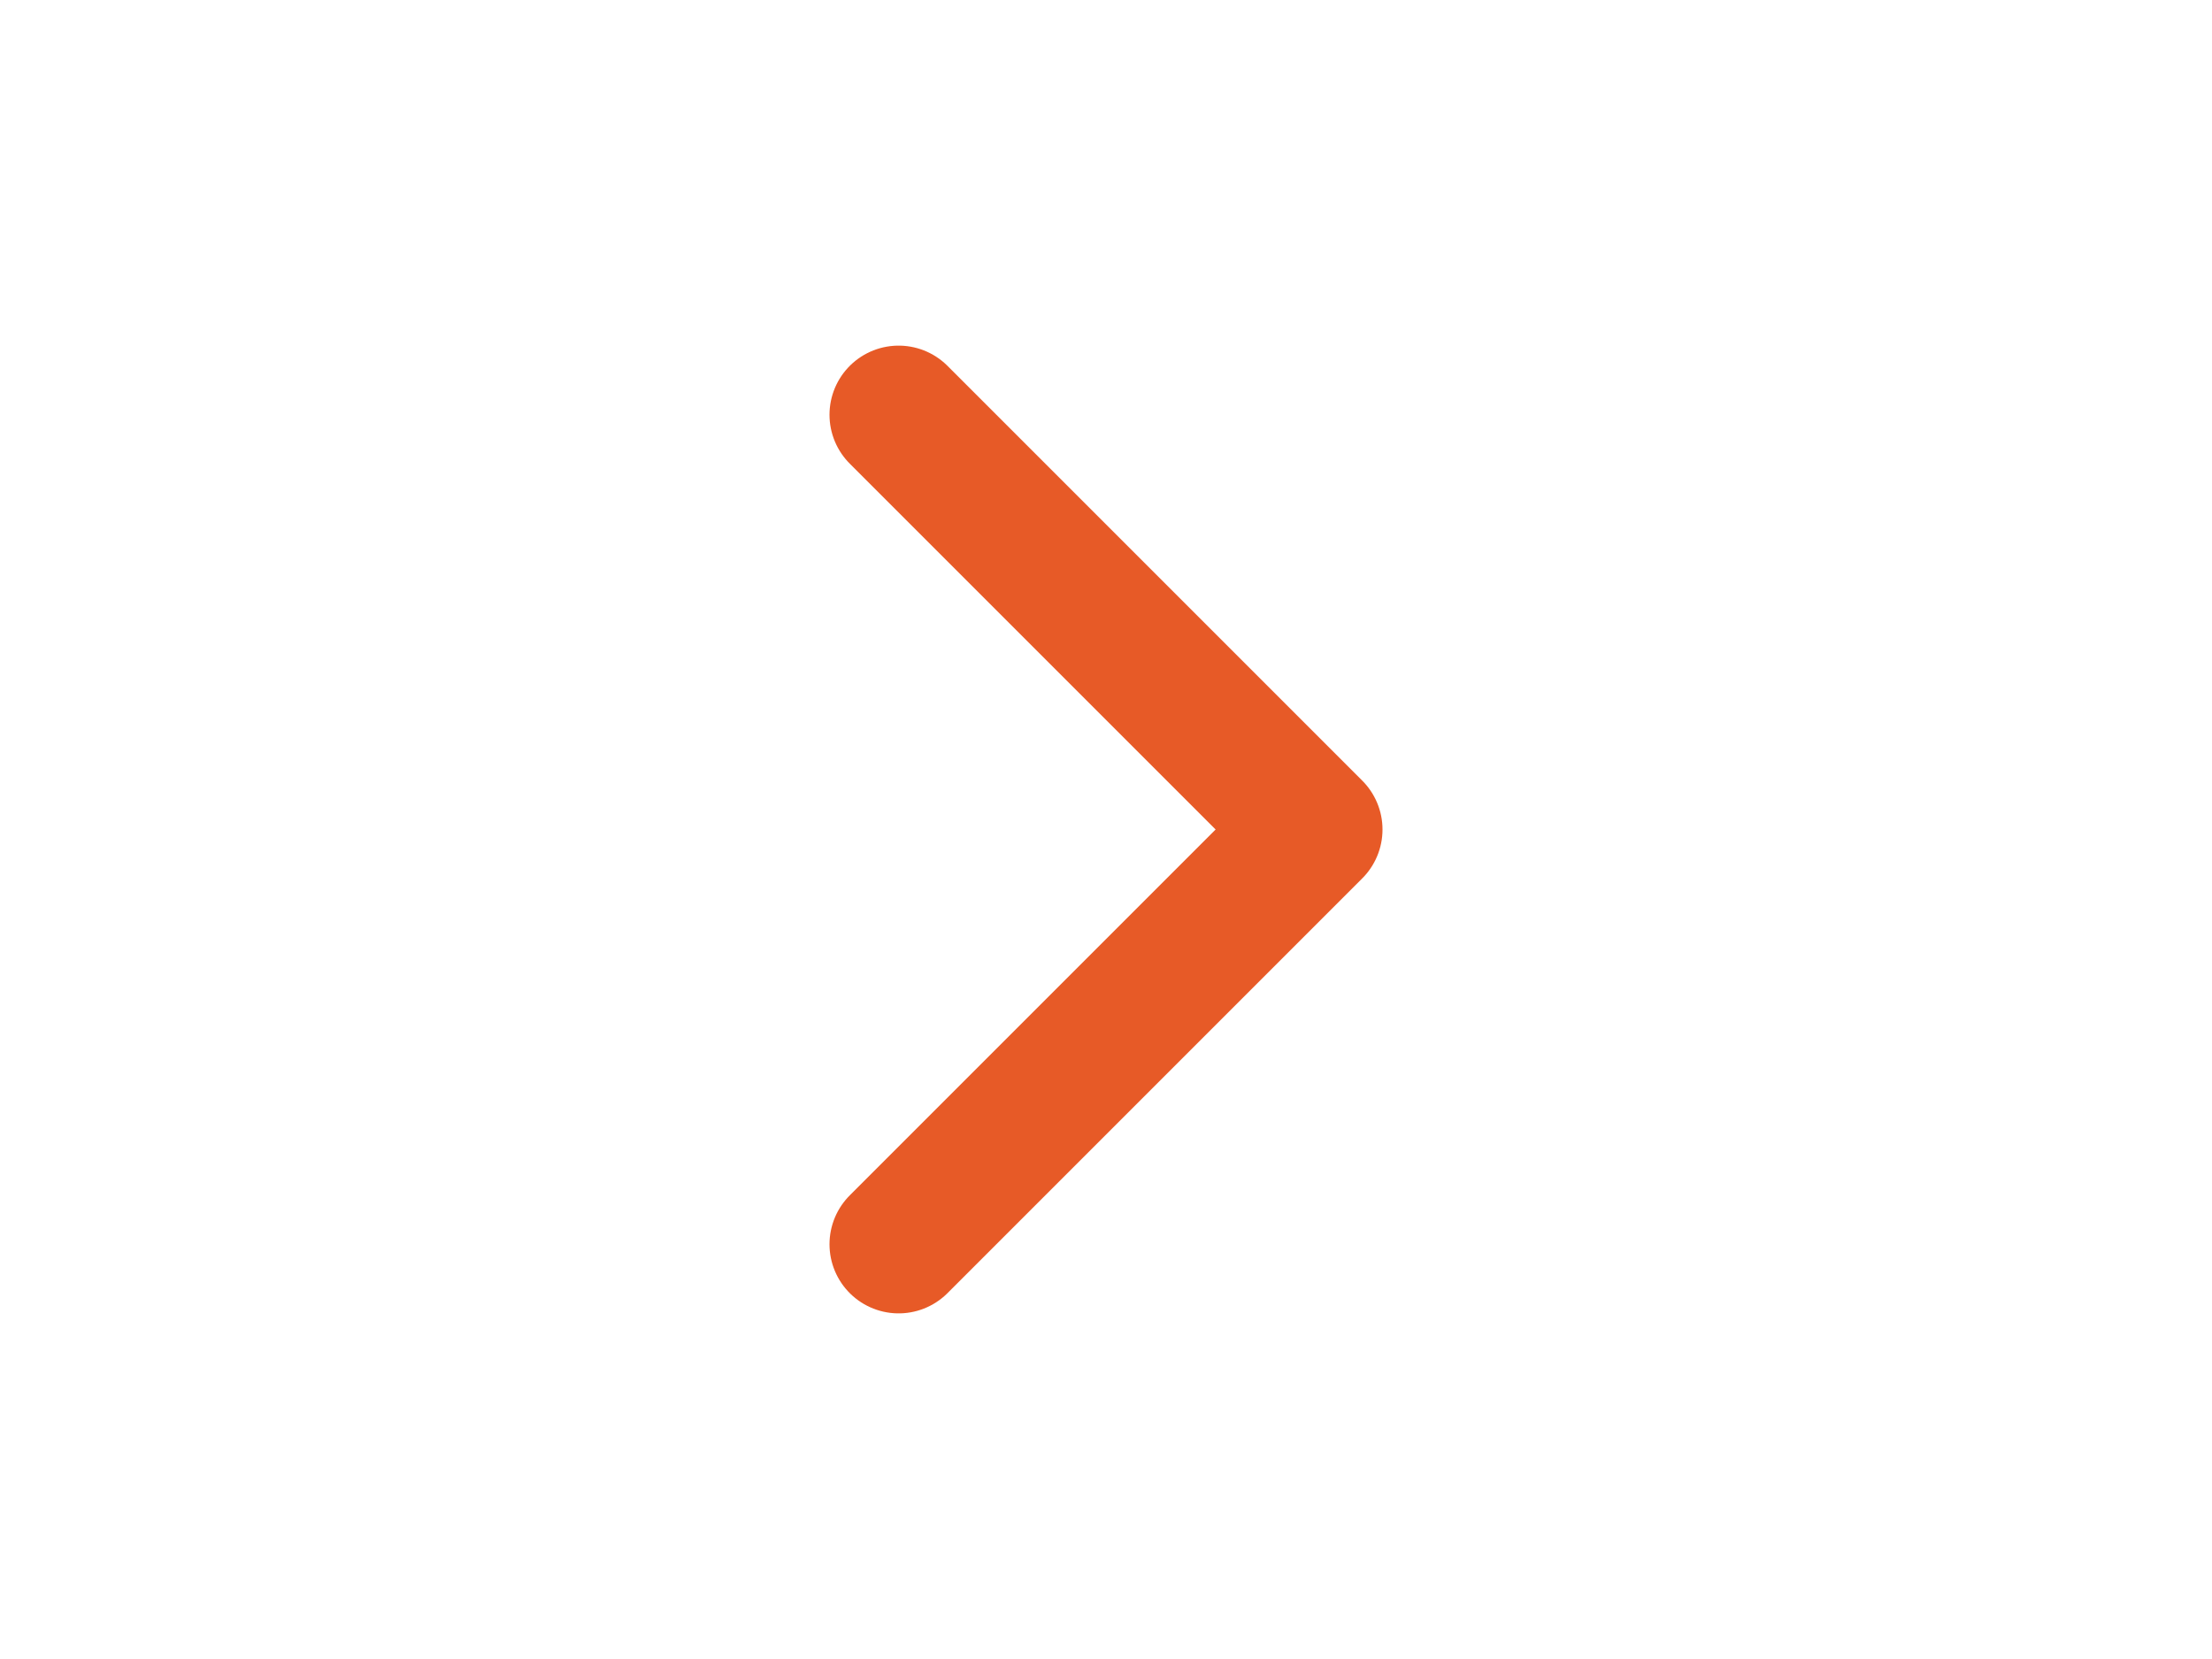
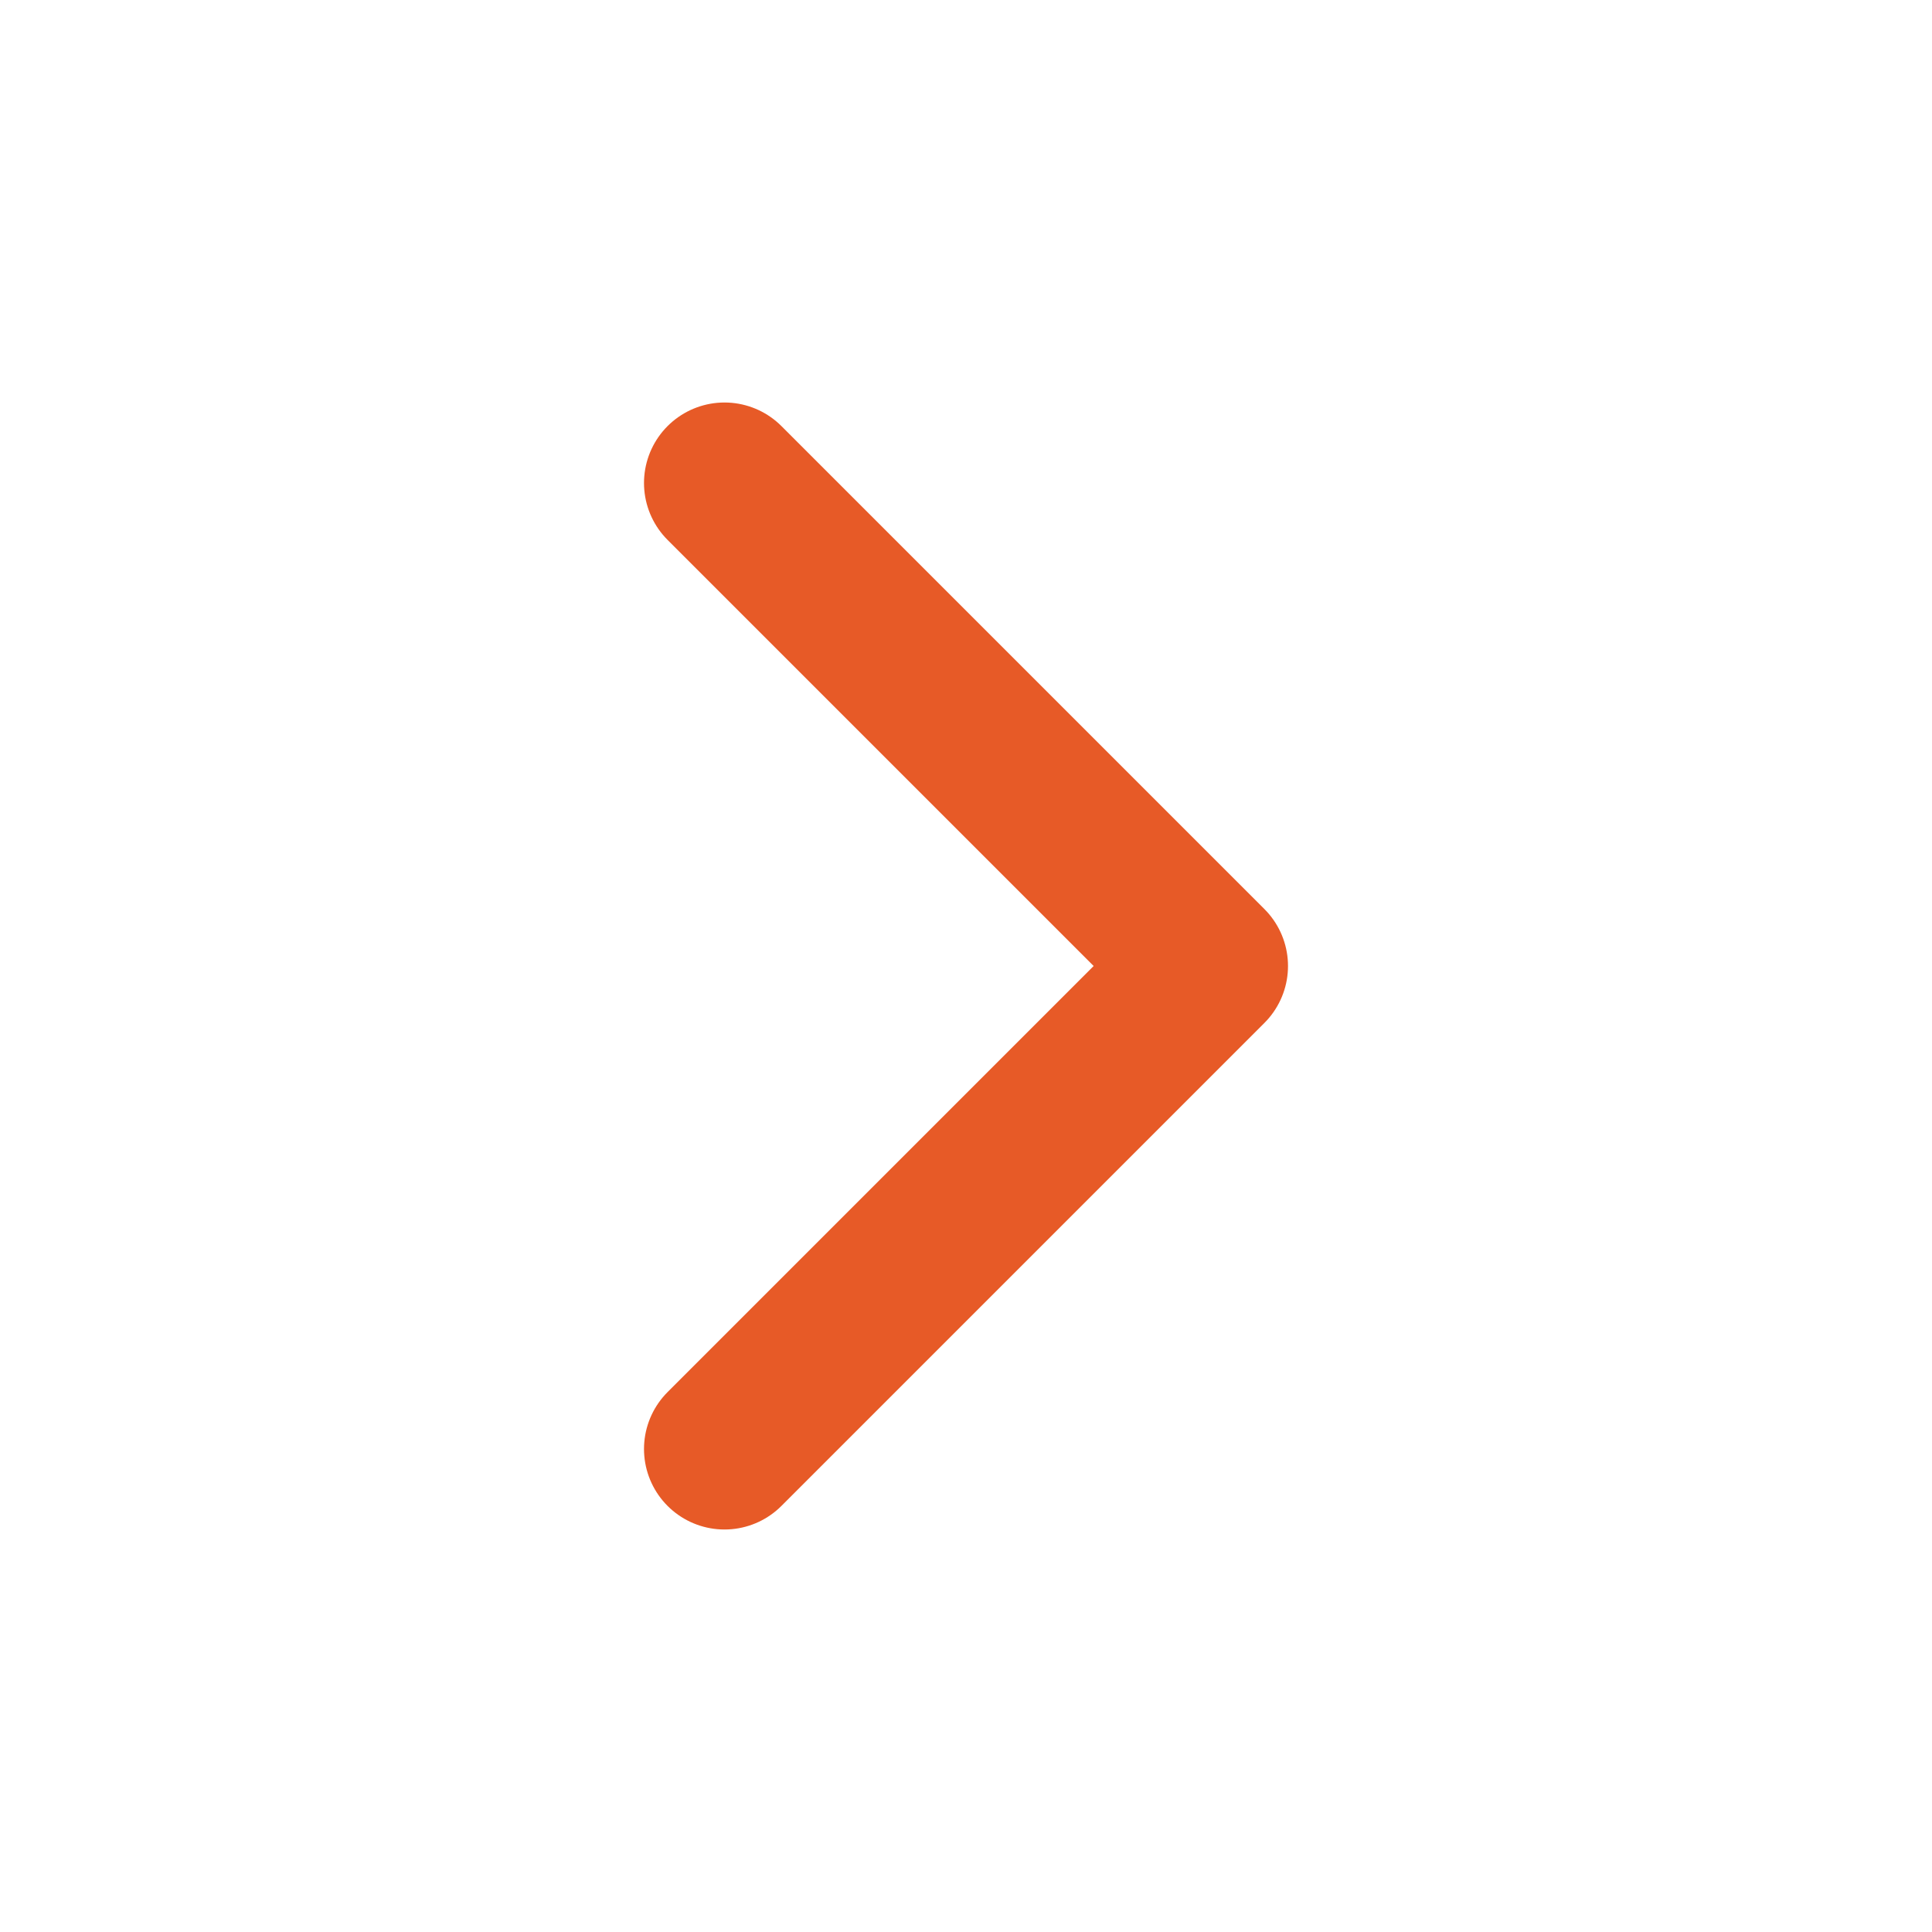
- <svg xmlns="http://www.w3.org/2000/svg" width="48" height="36" viewBox="0 0 24 24" fill="none" stroke="#e75a27" stroke-width="2" stroke-linecap="round" stroke-linejoin="round" class="lucide lucide-chevron-right">
+ <svg xmlns="http://www.w3.org/2000/svg" width="30" height="30" viewBox="0 0 24 24" fill="none" stroke="#e75a27" stroke-width="2" stroke-linecap="round" stroke-linejoin="round" class="lucide lucide-chevron-right">
  <path d="m9 18 6-6-6-6" />
</svg>
